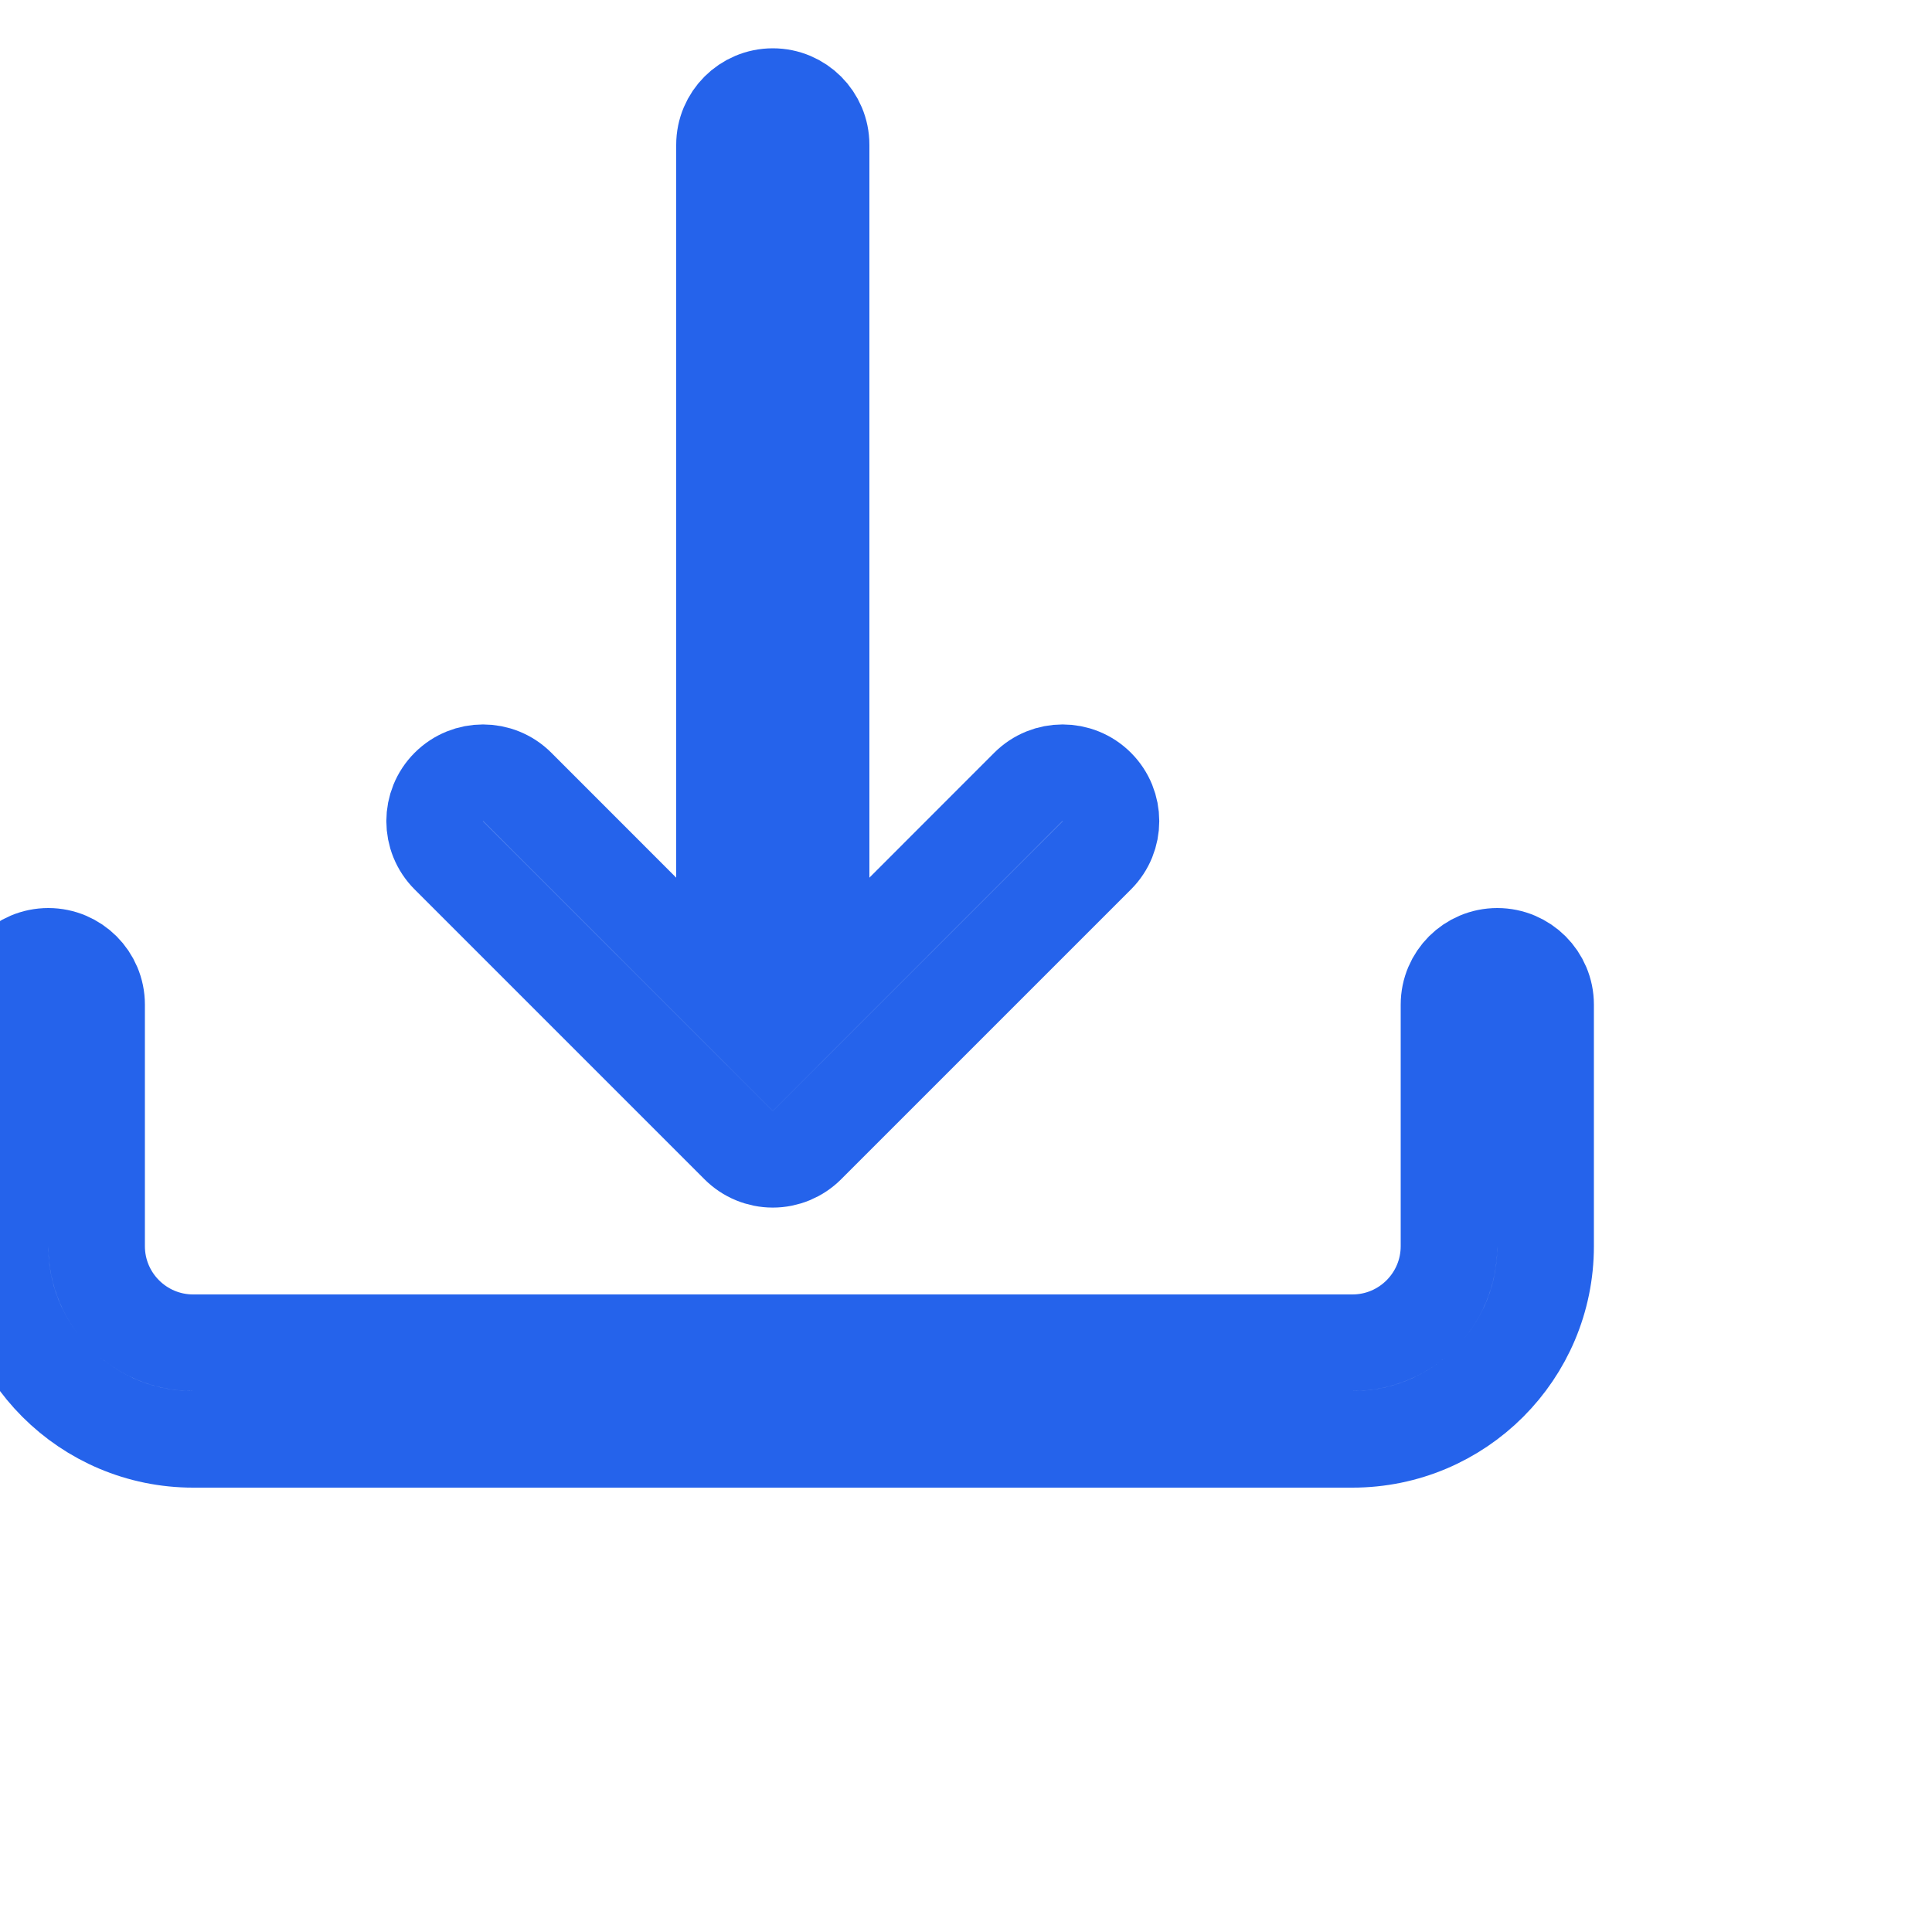
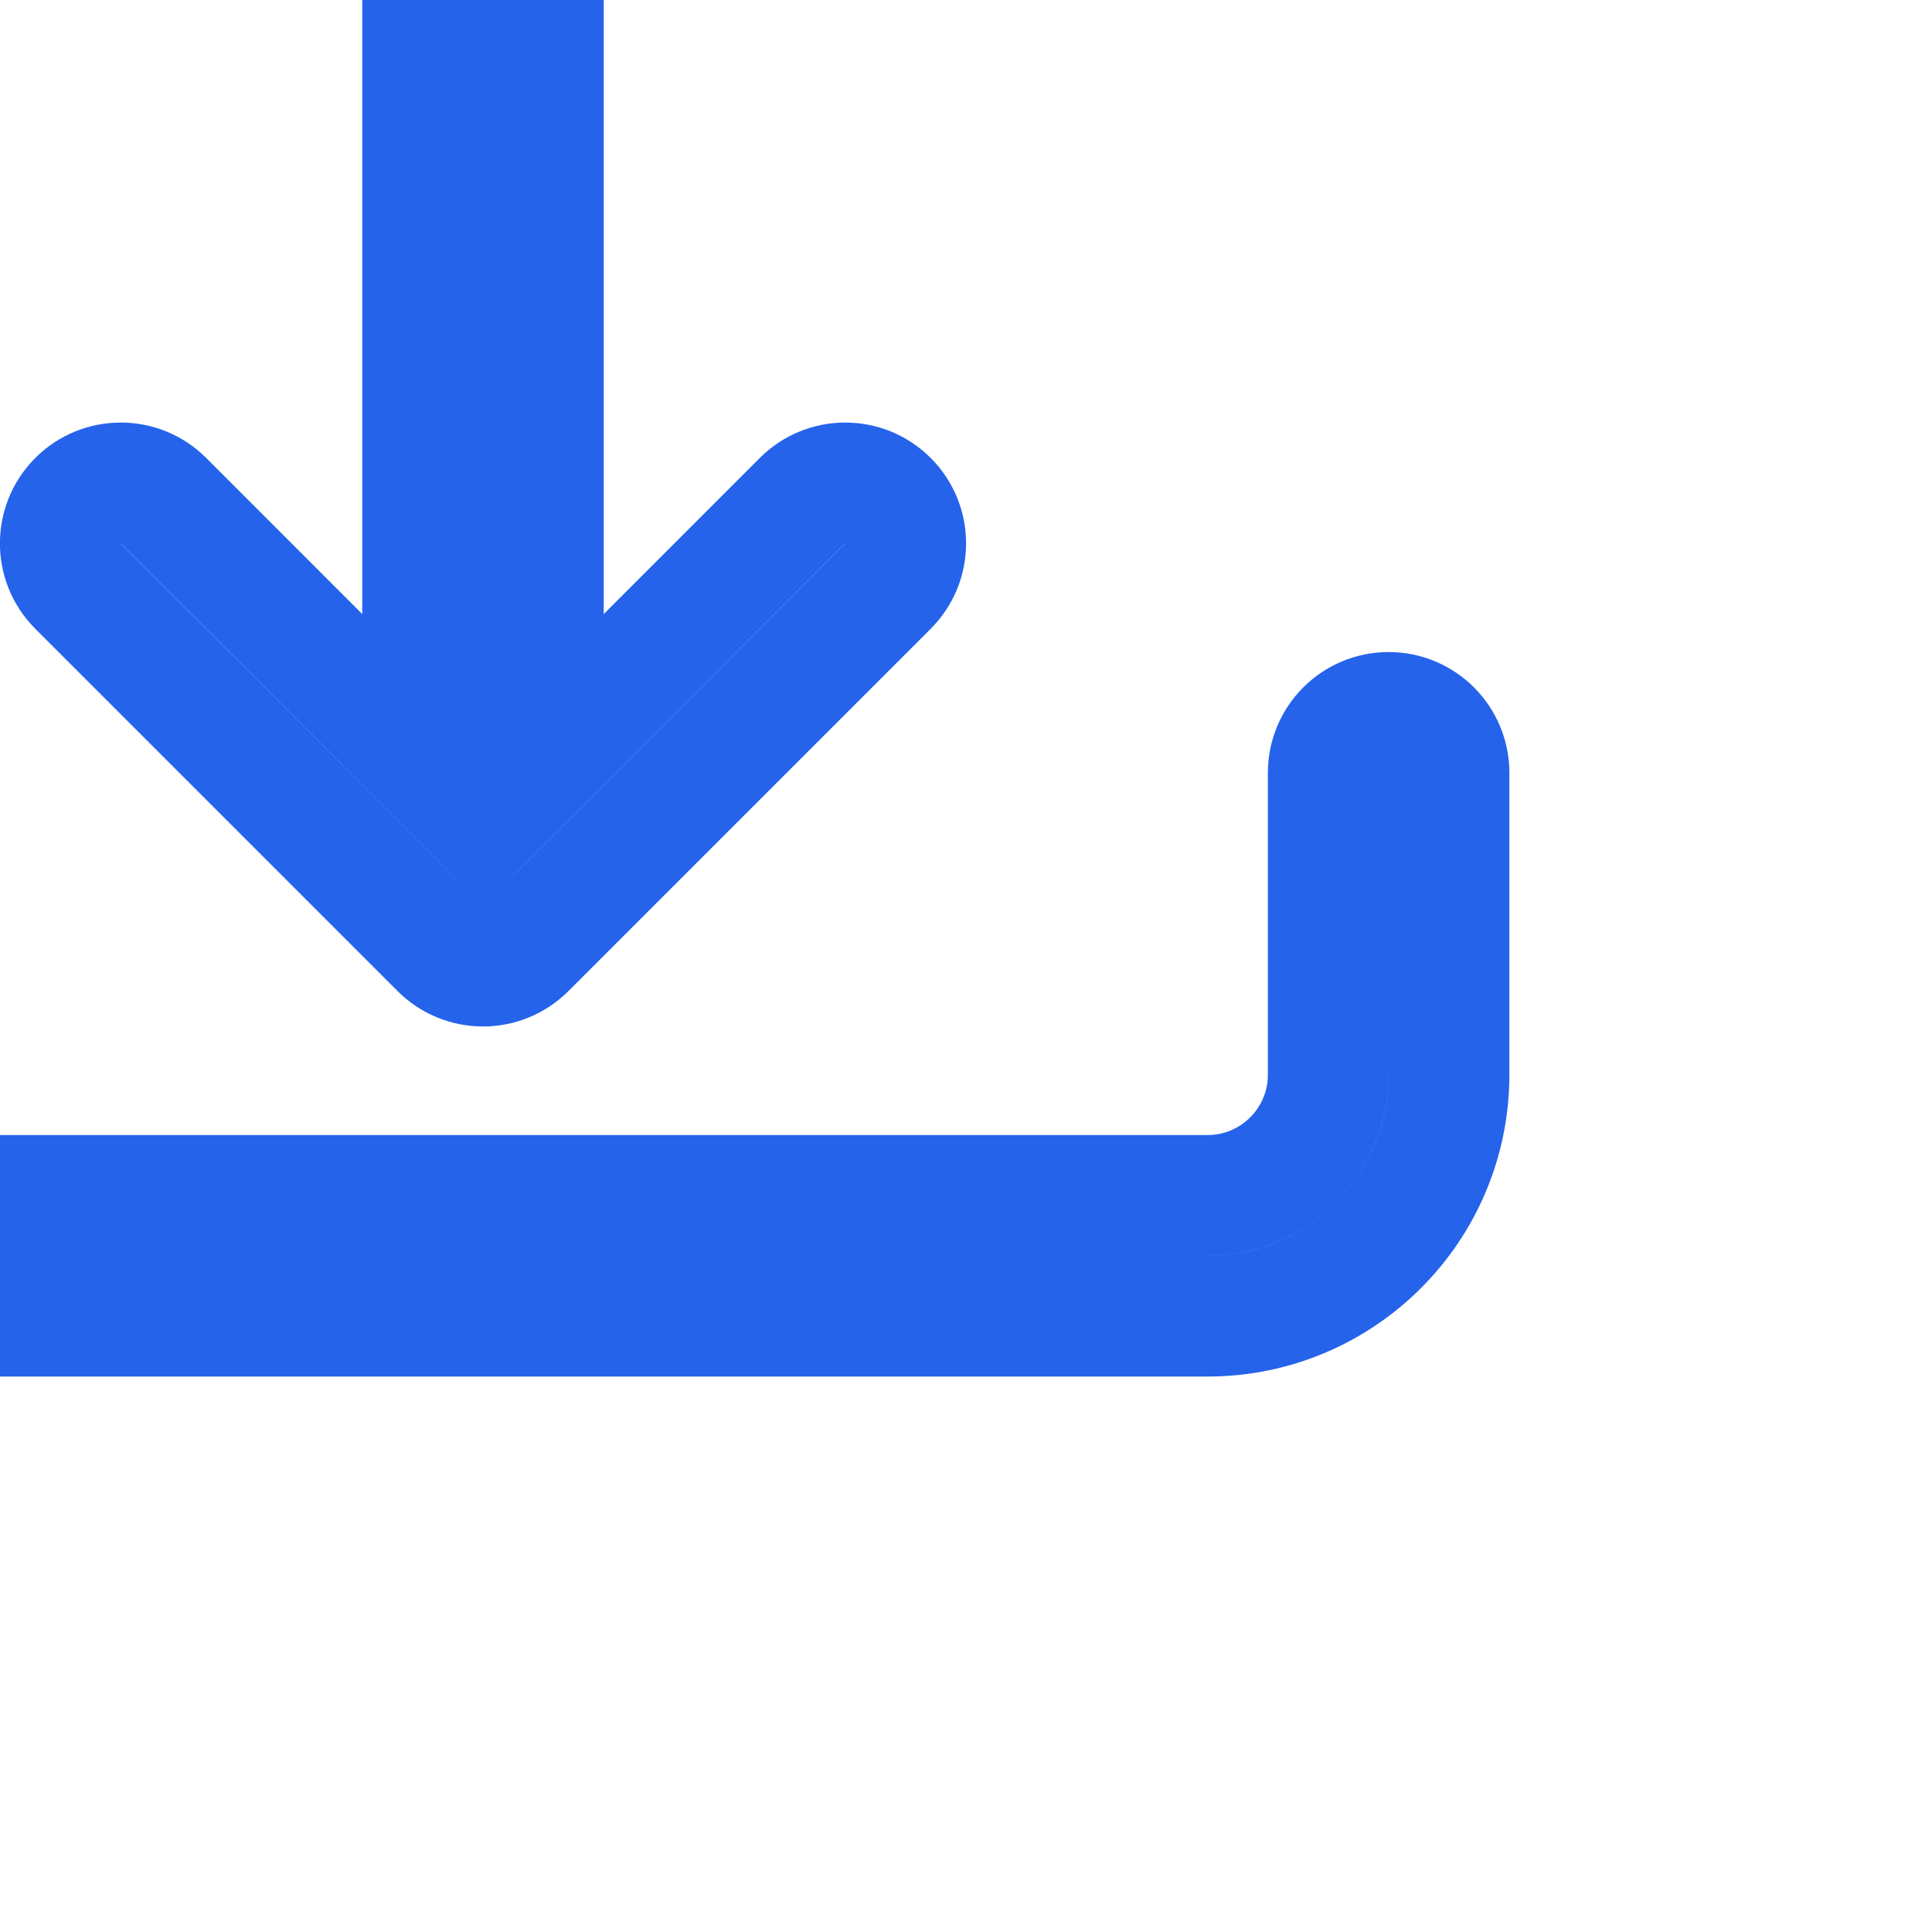
- <svg xmlns="http://www.w3.org/2000/svg" style="width: 20px; height: 20px; color: #2563eb;" fill="none" stroke="currentColor" viewBox="0 0 20 20">
+ <svg xmlns="http://www.w3.org/2000/svg" style="width: 20px; height: 20px; color: #2563eb;" fill="none" stroke="currentColor" viewBox="4 4 16 16">
  <path d="M.5 9.9a.5.5 0 0 1 .5.5v2.5a1 1 0 0 0 1 1h12a1 1 0 0 0 1-1v-2.5a.5.5 0 0 1 1 0v2.5a2 2 0 0 1-2 2H2a2 2 0 0 1-2-2v-2.5a.5.5 0 0 1 .5-.5" />
  <path d="M7.646 11.854a.5.5 0 0 0 .708 0l3-3a.5.5 0 0 0-.708-.708L8.5 10.293V1.5a.5.5 0 0 0-1 0v8.793L5.354 8.146a.5.5 0 1 0-.708.708z" />
</svg>
